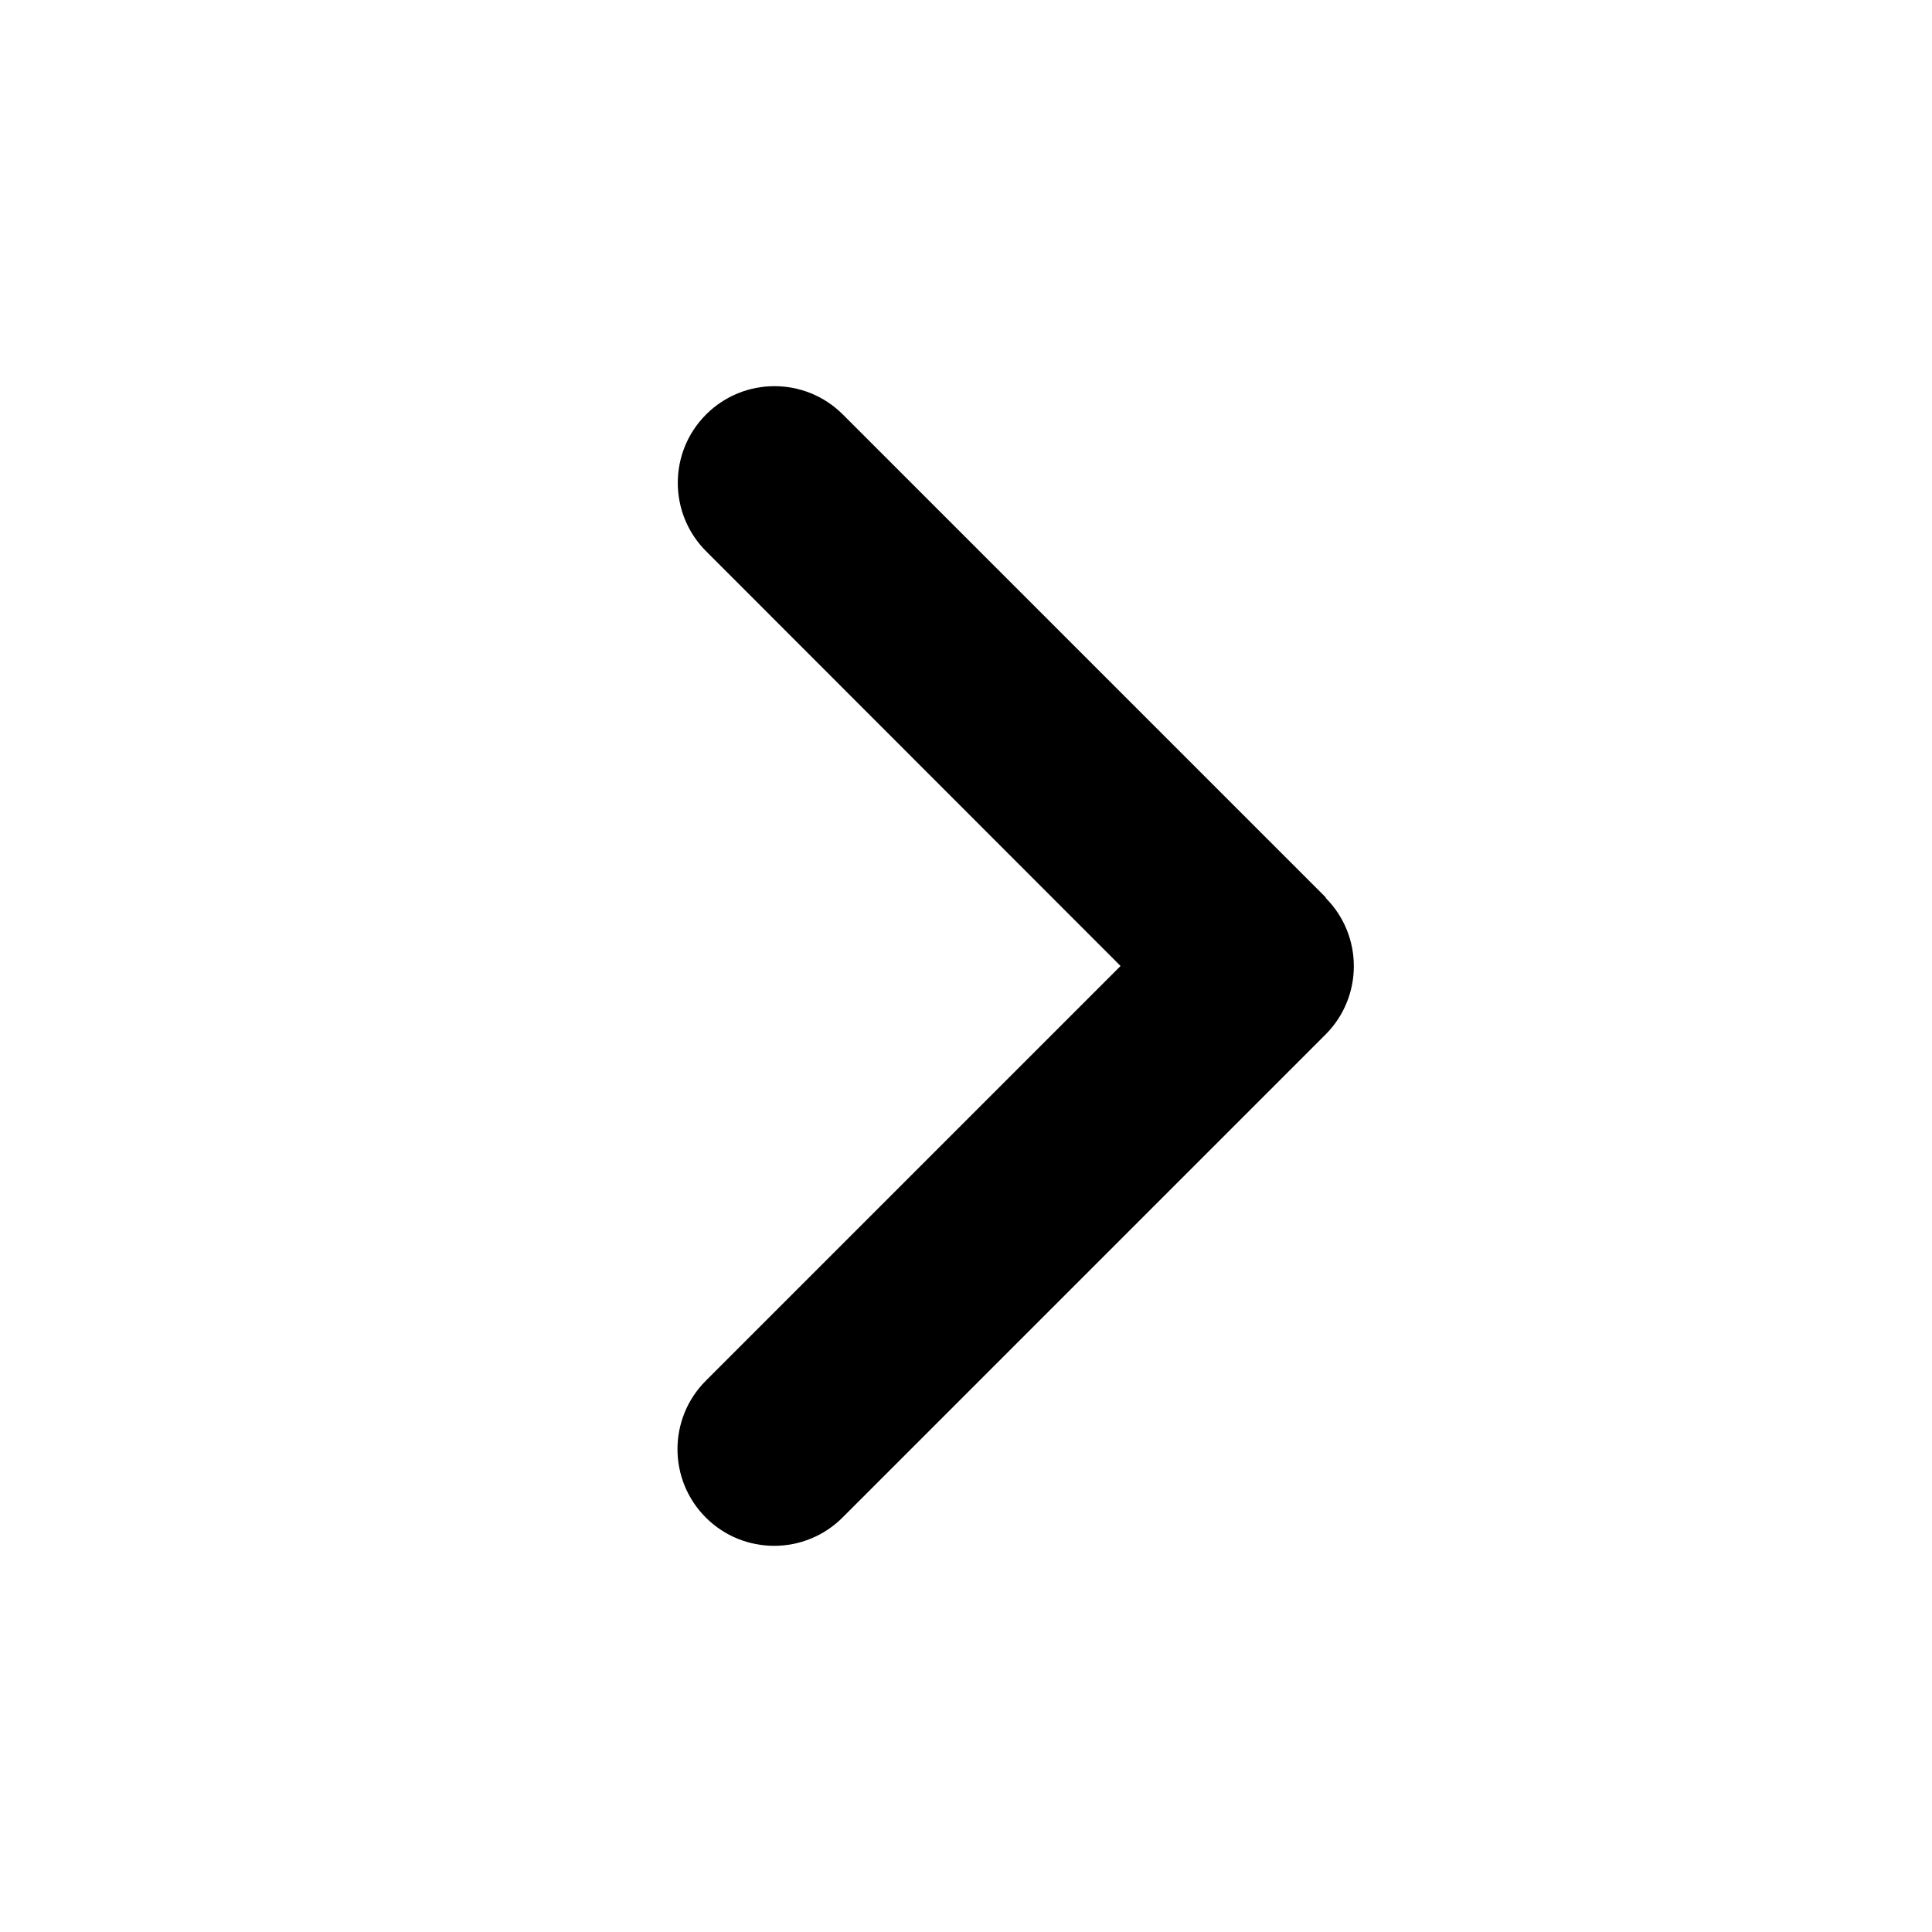
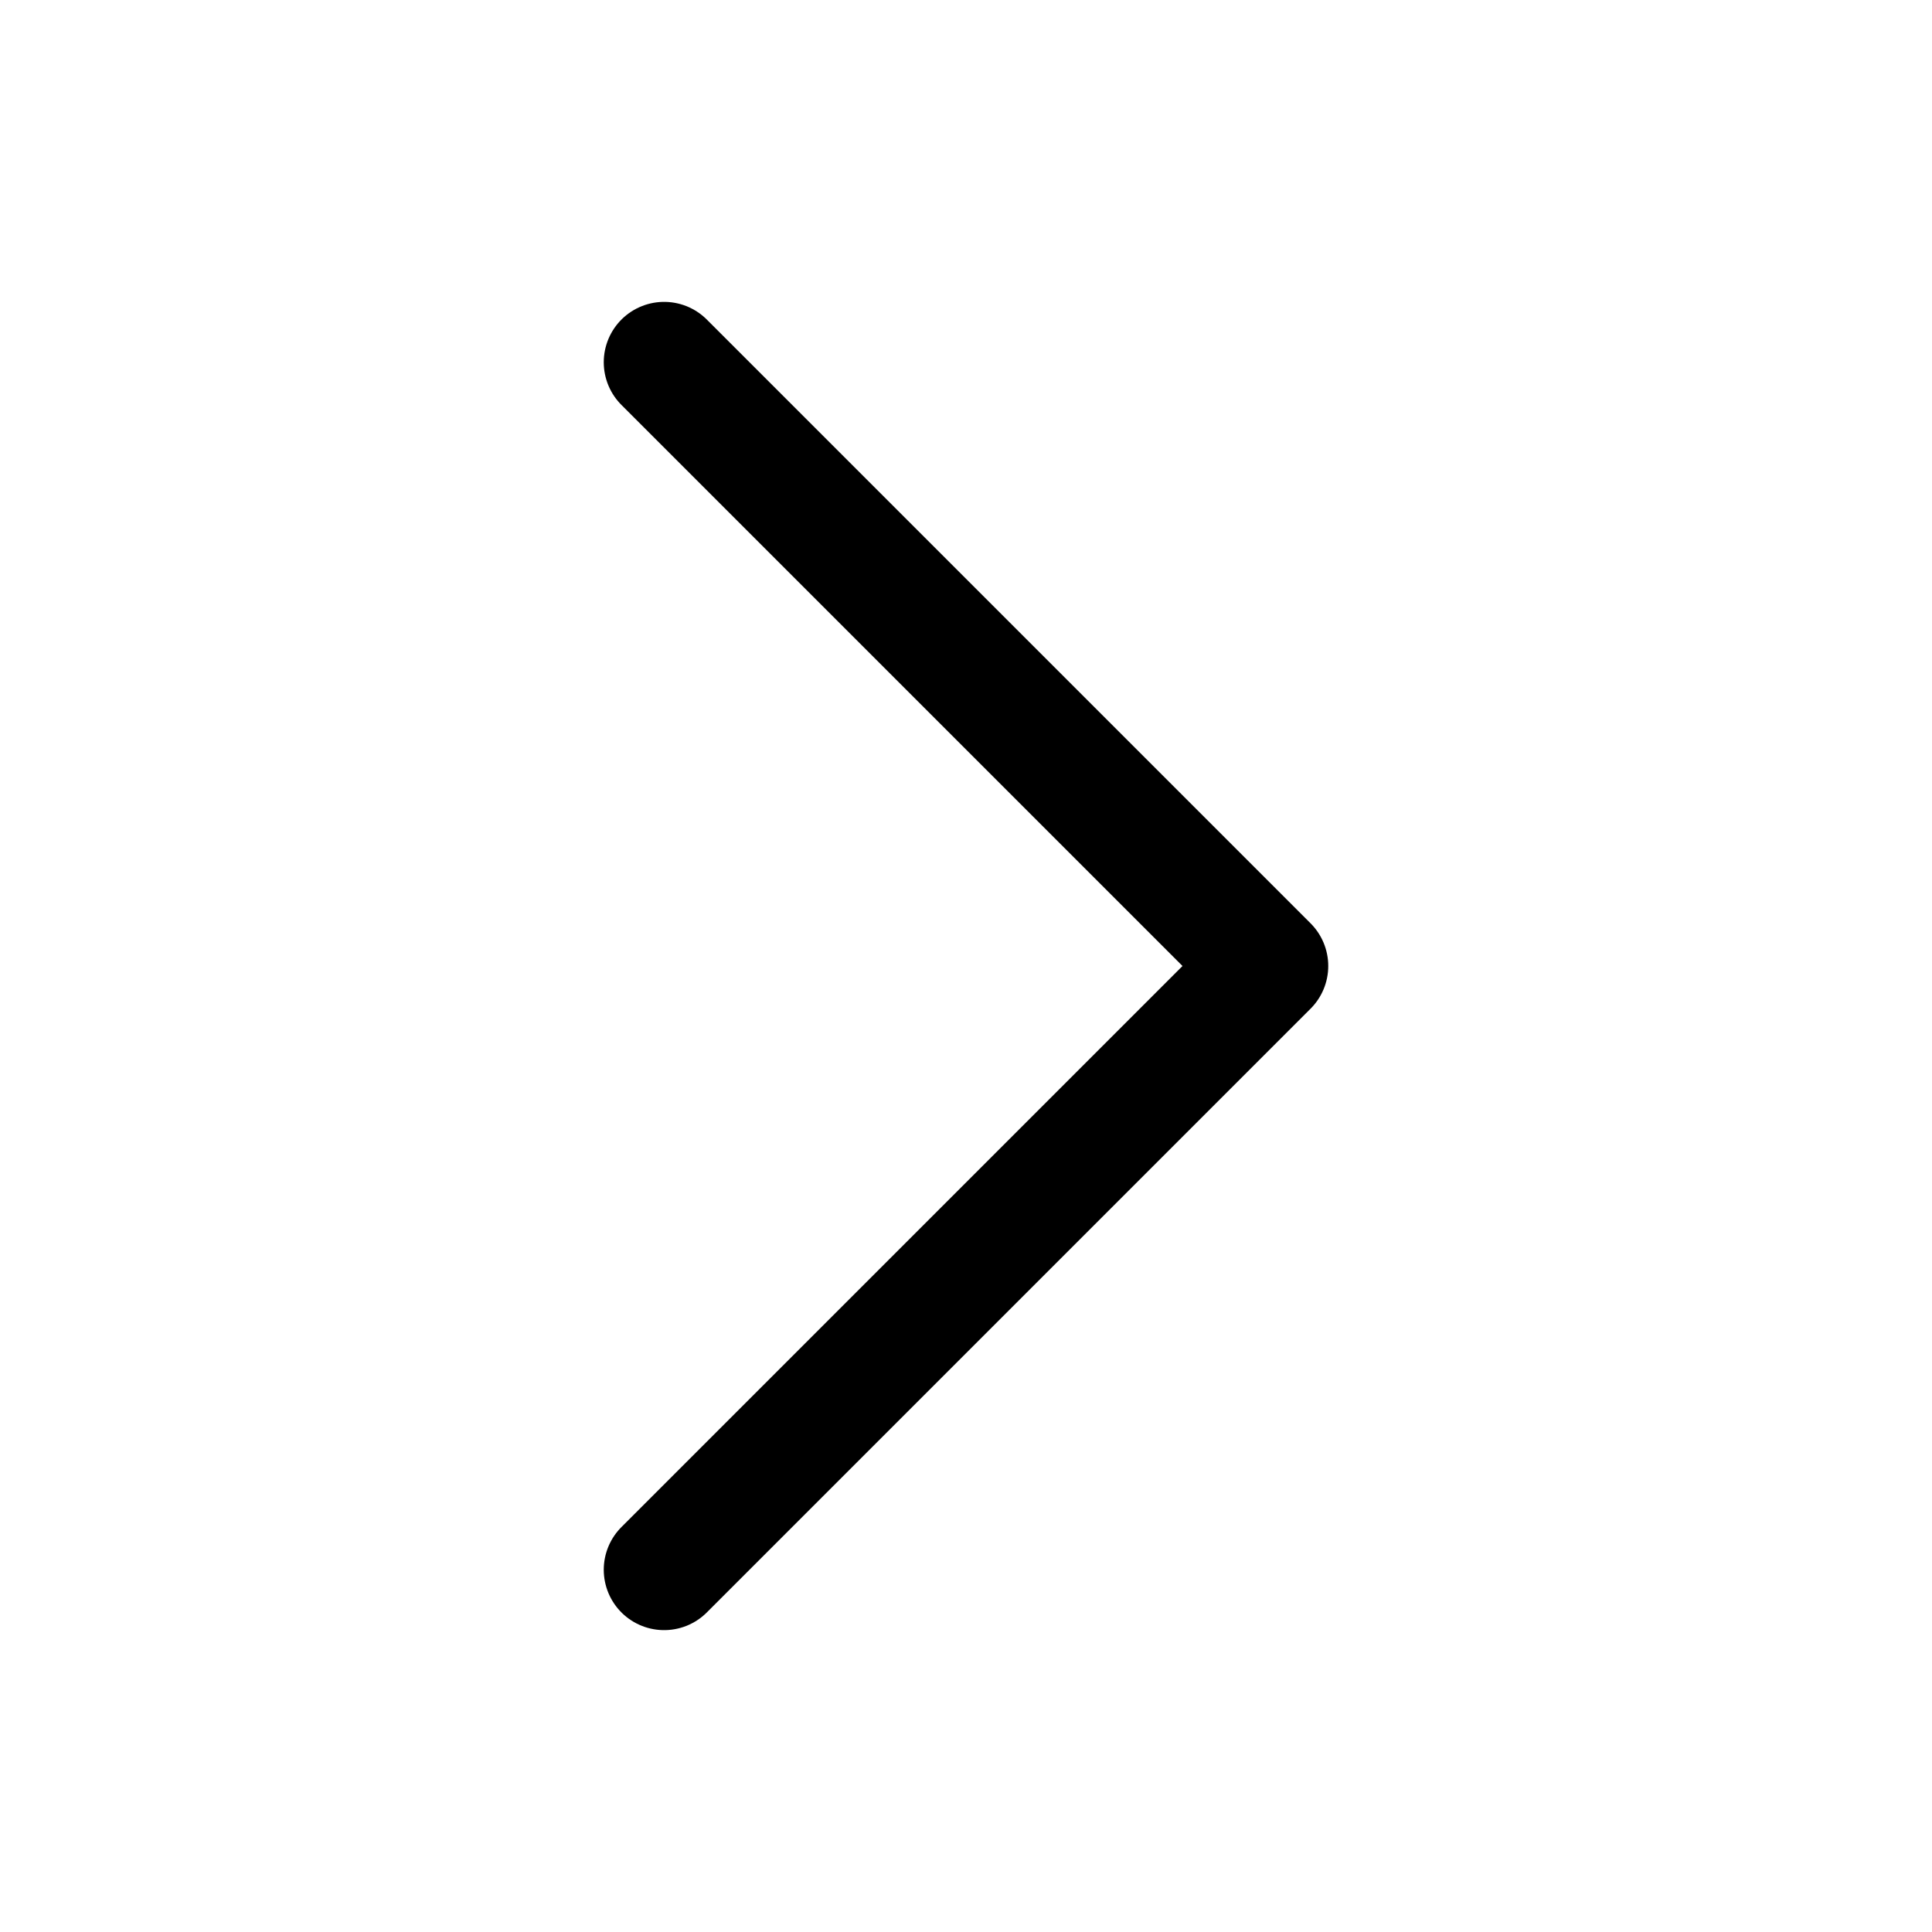
- <svg xmlns="http://www.w3.org/2000/svg" viewBox="0 0 640 640">
-   <path d="M439.1 297.4C451.6 309.9 451.6 330.2 439.1 342.7L279.1 502.7C266.6 515.2 246.3 515.2 233.8 502.7C221.3 490.2 221.3 469.9 233.8 457.4L371.2 320L233.9 182.6C221.4 170.1 221.4 149.8 233.9 137.3C246.4 124.8 266.7 124.8 279.2 137.3L439.2 297.3z" />
+ <svg xmlns="http://www.w3.org/2000/svg" data-slot="icon" fill="none" stroke-width="1.5" stroke="currentColor" viewBox="0 0 24 24" aria-hidden="true">
+   <path stroke-linecap="round" stroke-linejoin="round" d="m8.25 4.5 7.5 7.5-7.5 7.5" />
</svg>
